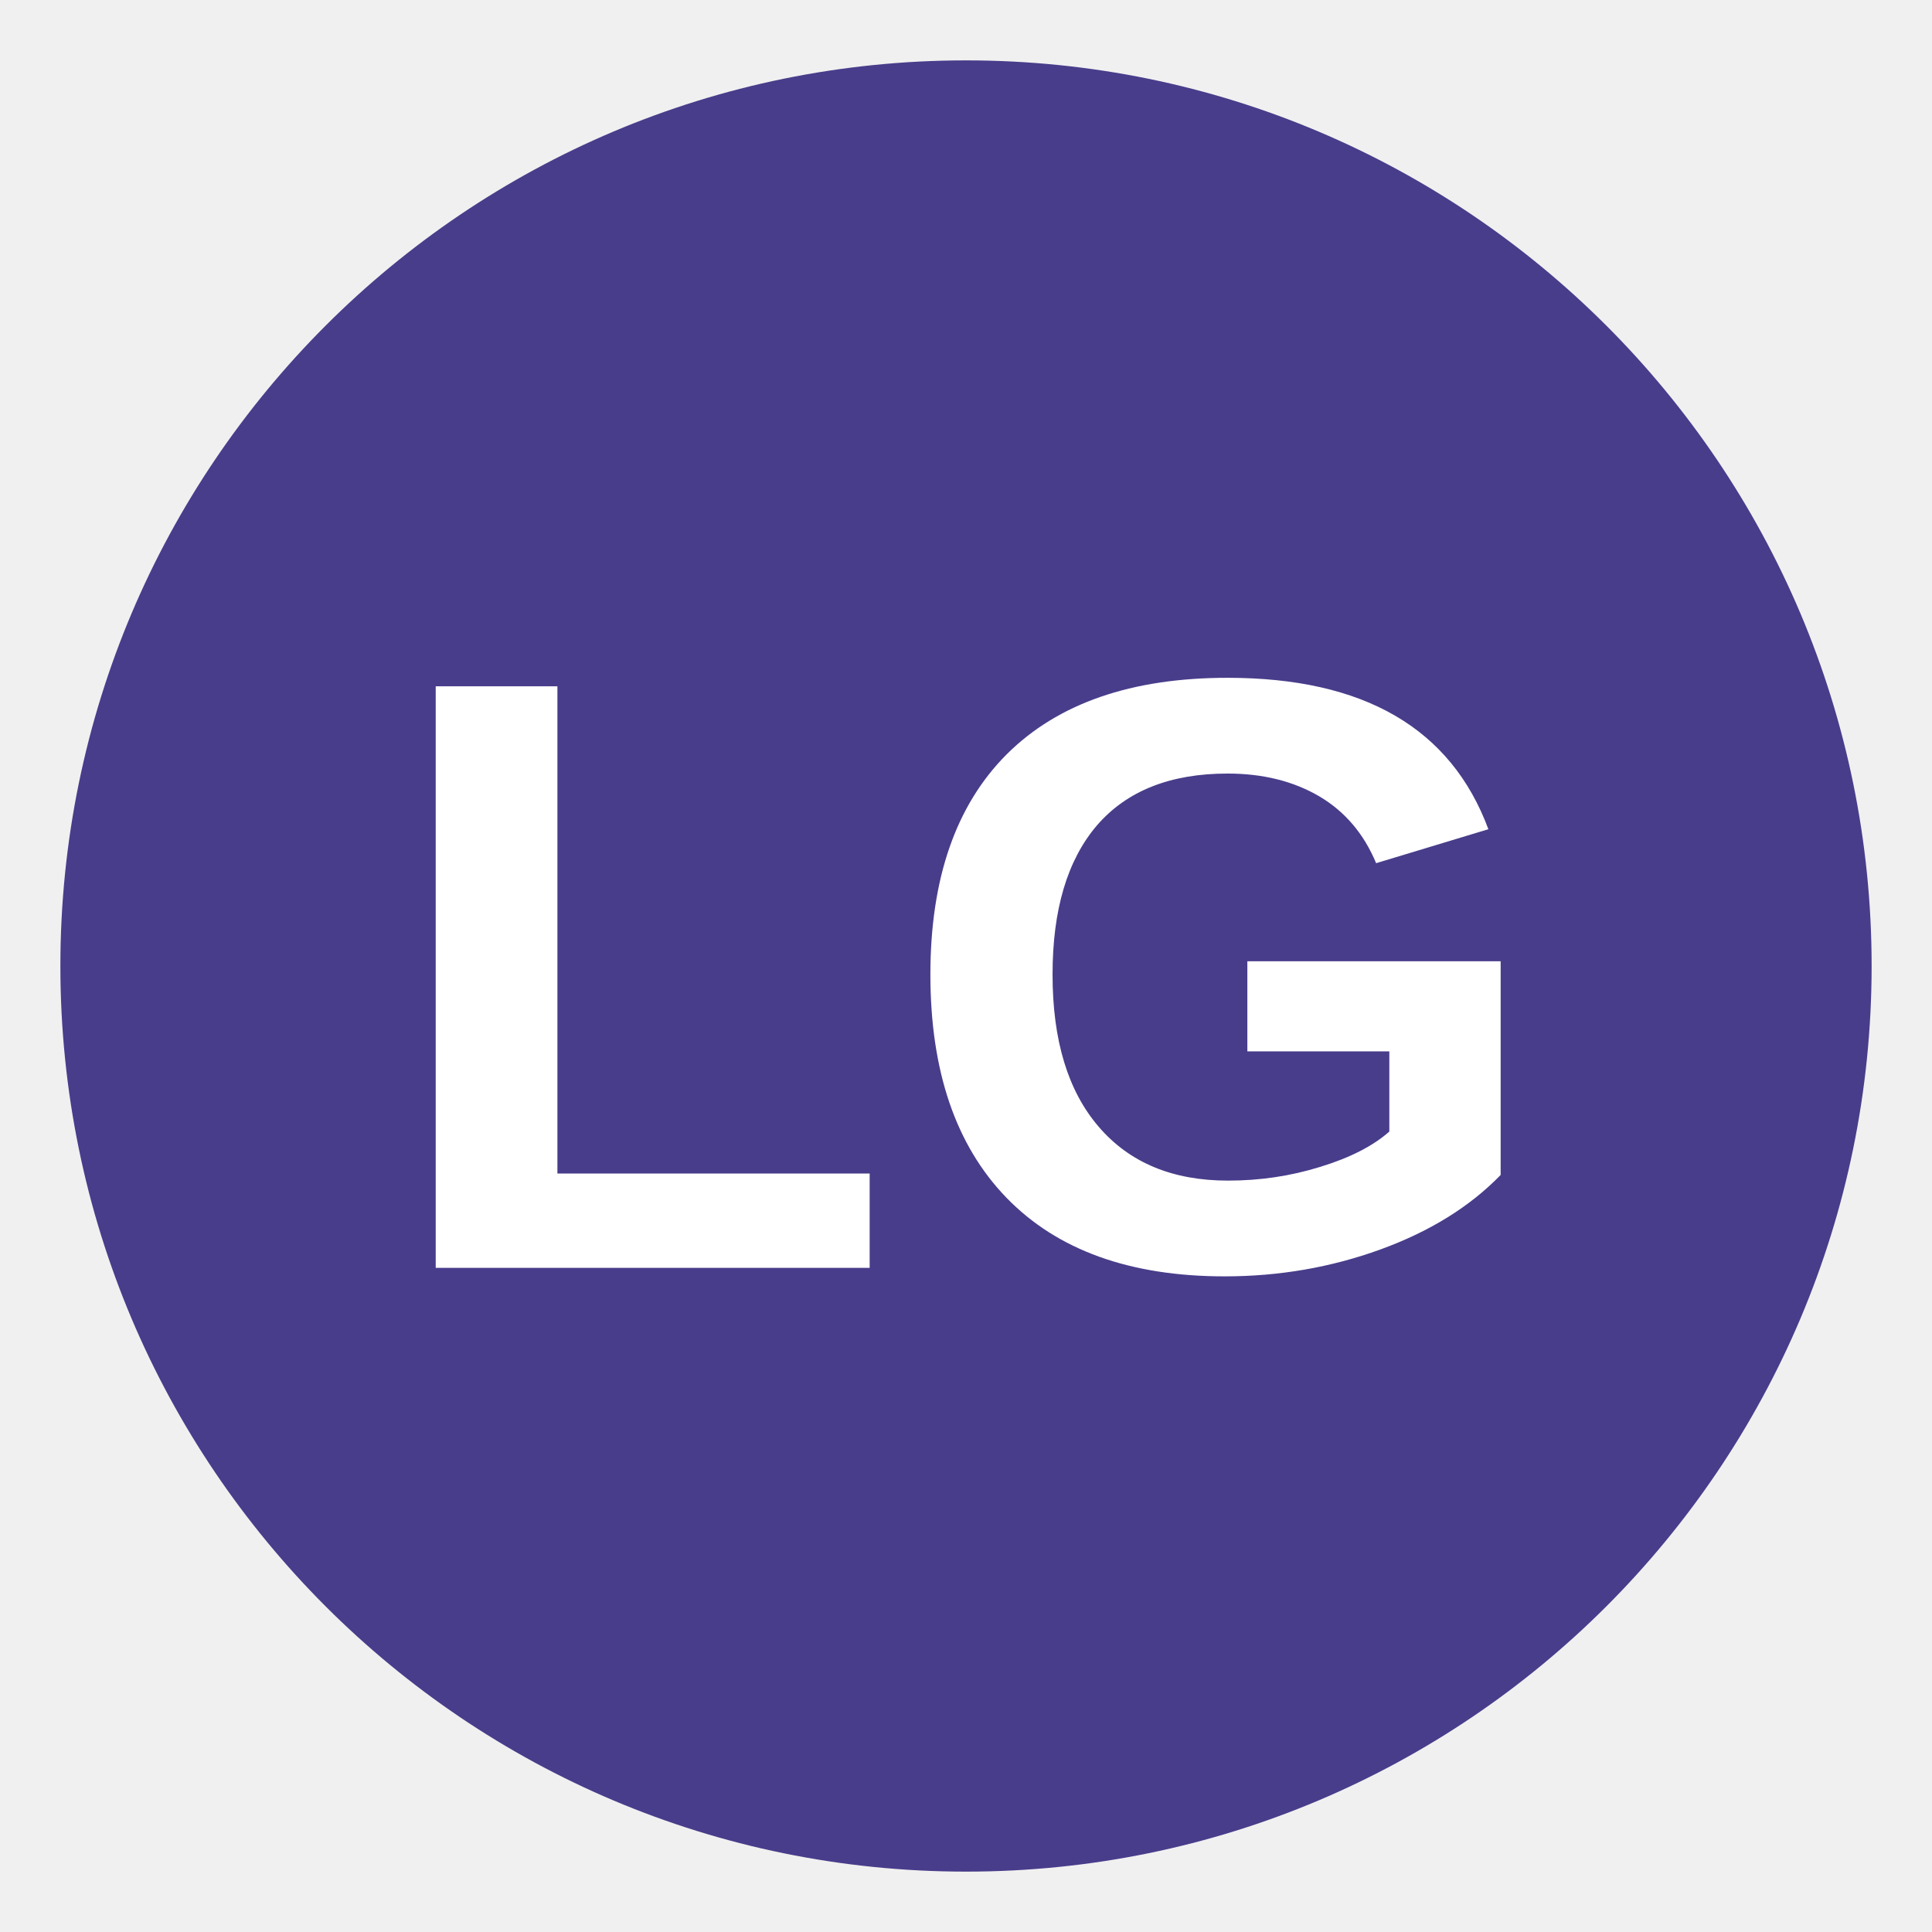
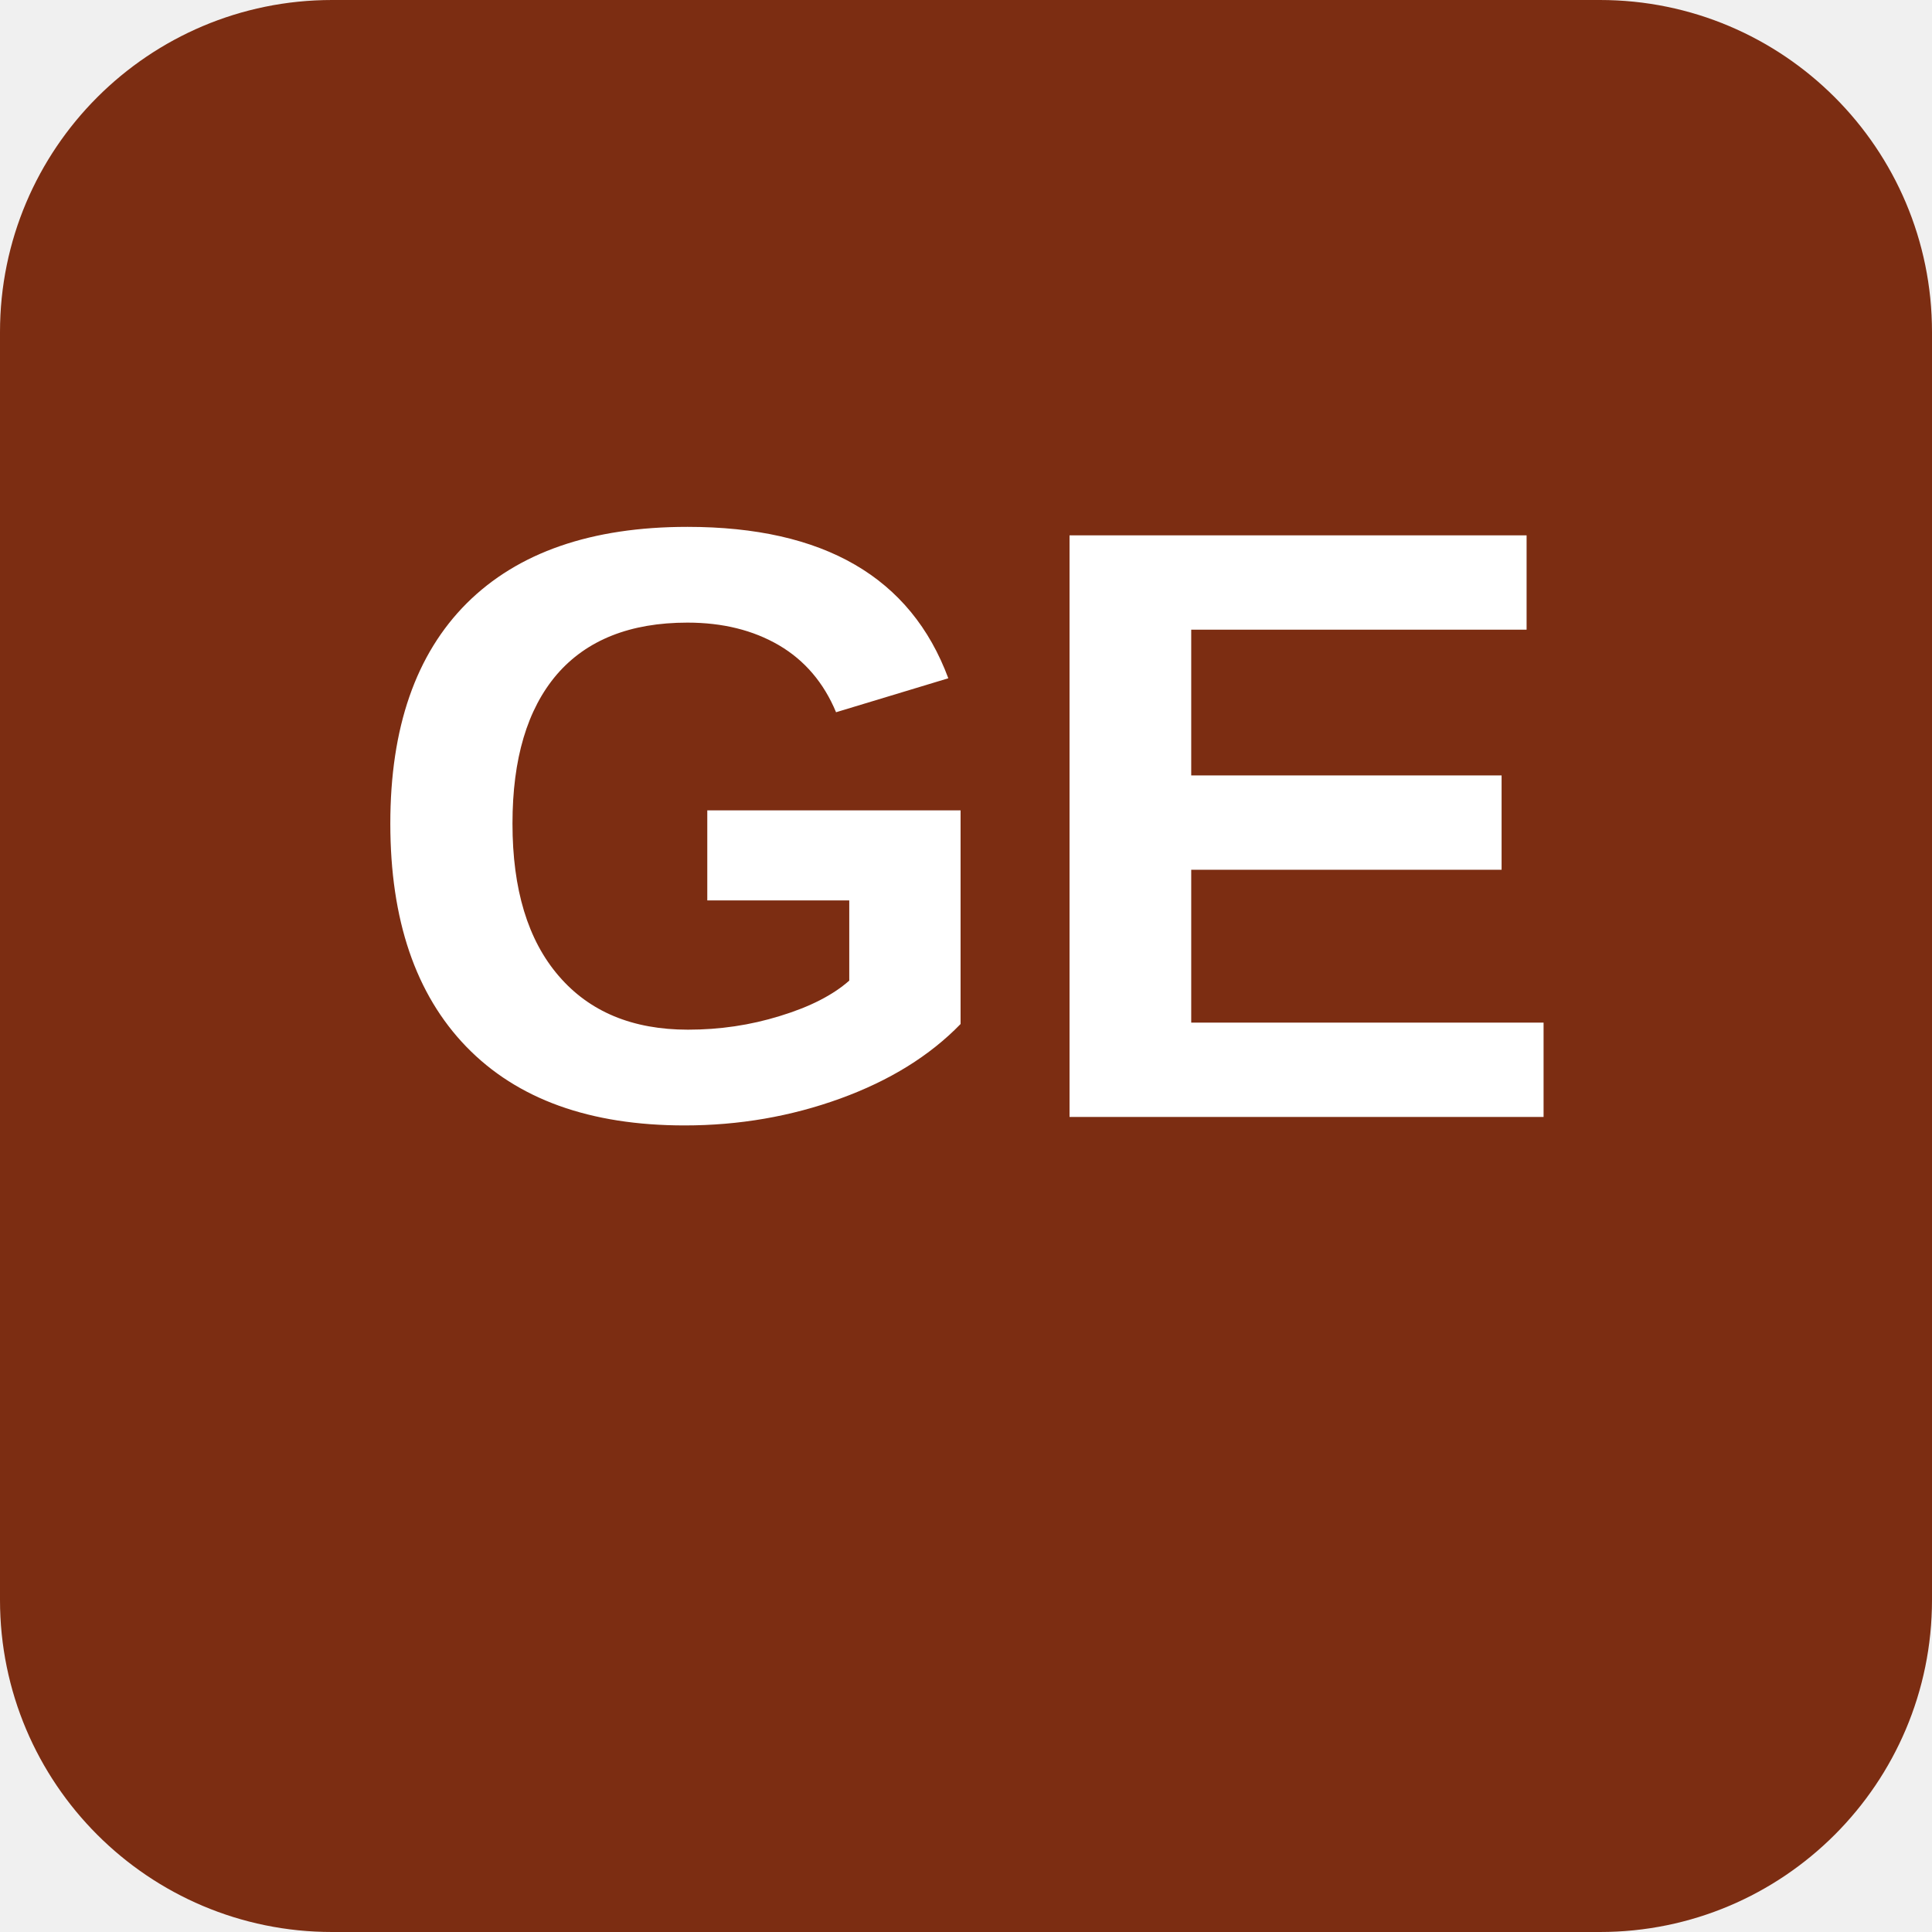
<svg xmlns="http://www.w3.org/2000/svg" viewBox="0 0 64 64" width="64" height="64">
-   <circle cx="32" cy="32" r="30" fill="#483D8B" />
-   <text x="32" y="42" text-anchor="middle" font-family="Arial,sans-serif" font-size="28" font-weight="700" fill="white">LG</text>
+   <rect width="64" height="64" rx="11" fill="#7C2D12" />
+   <text x="32" y="37" font-family="Arial,Helvetica,sans-serif" font-size="28" font-weight="800" text-anchor="middle" fill="#FFFFFF">GE</text>
</svg>
